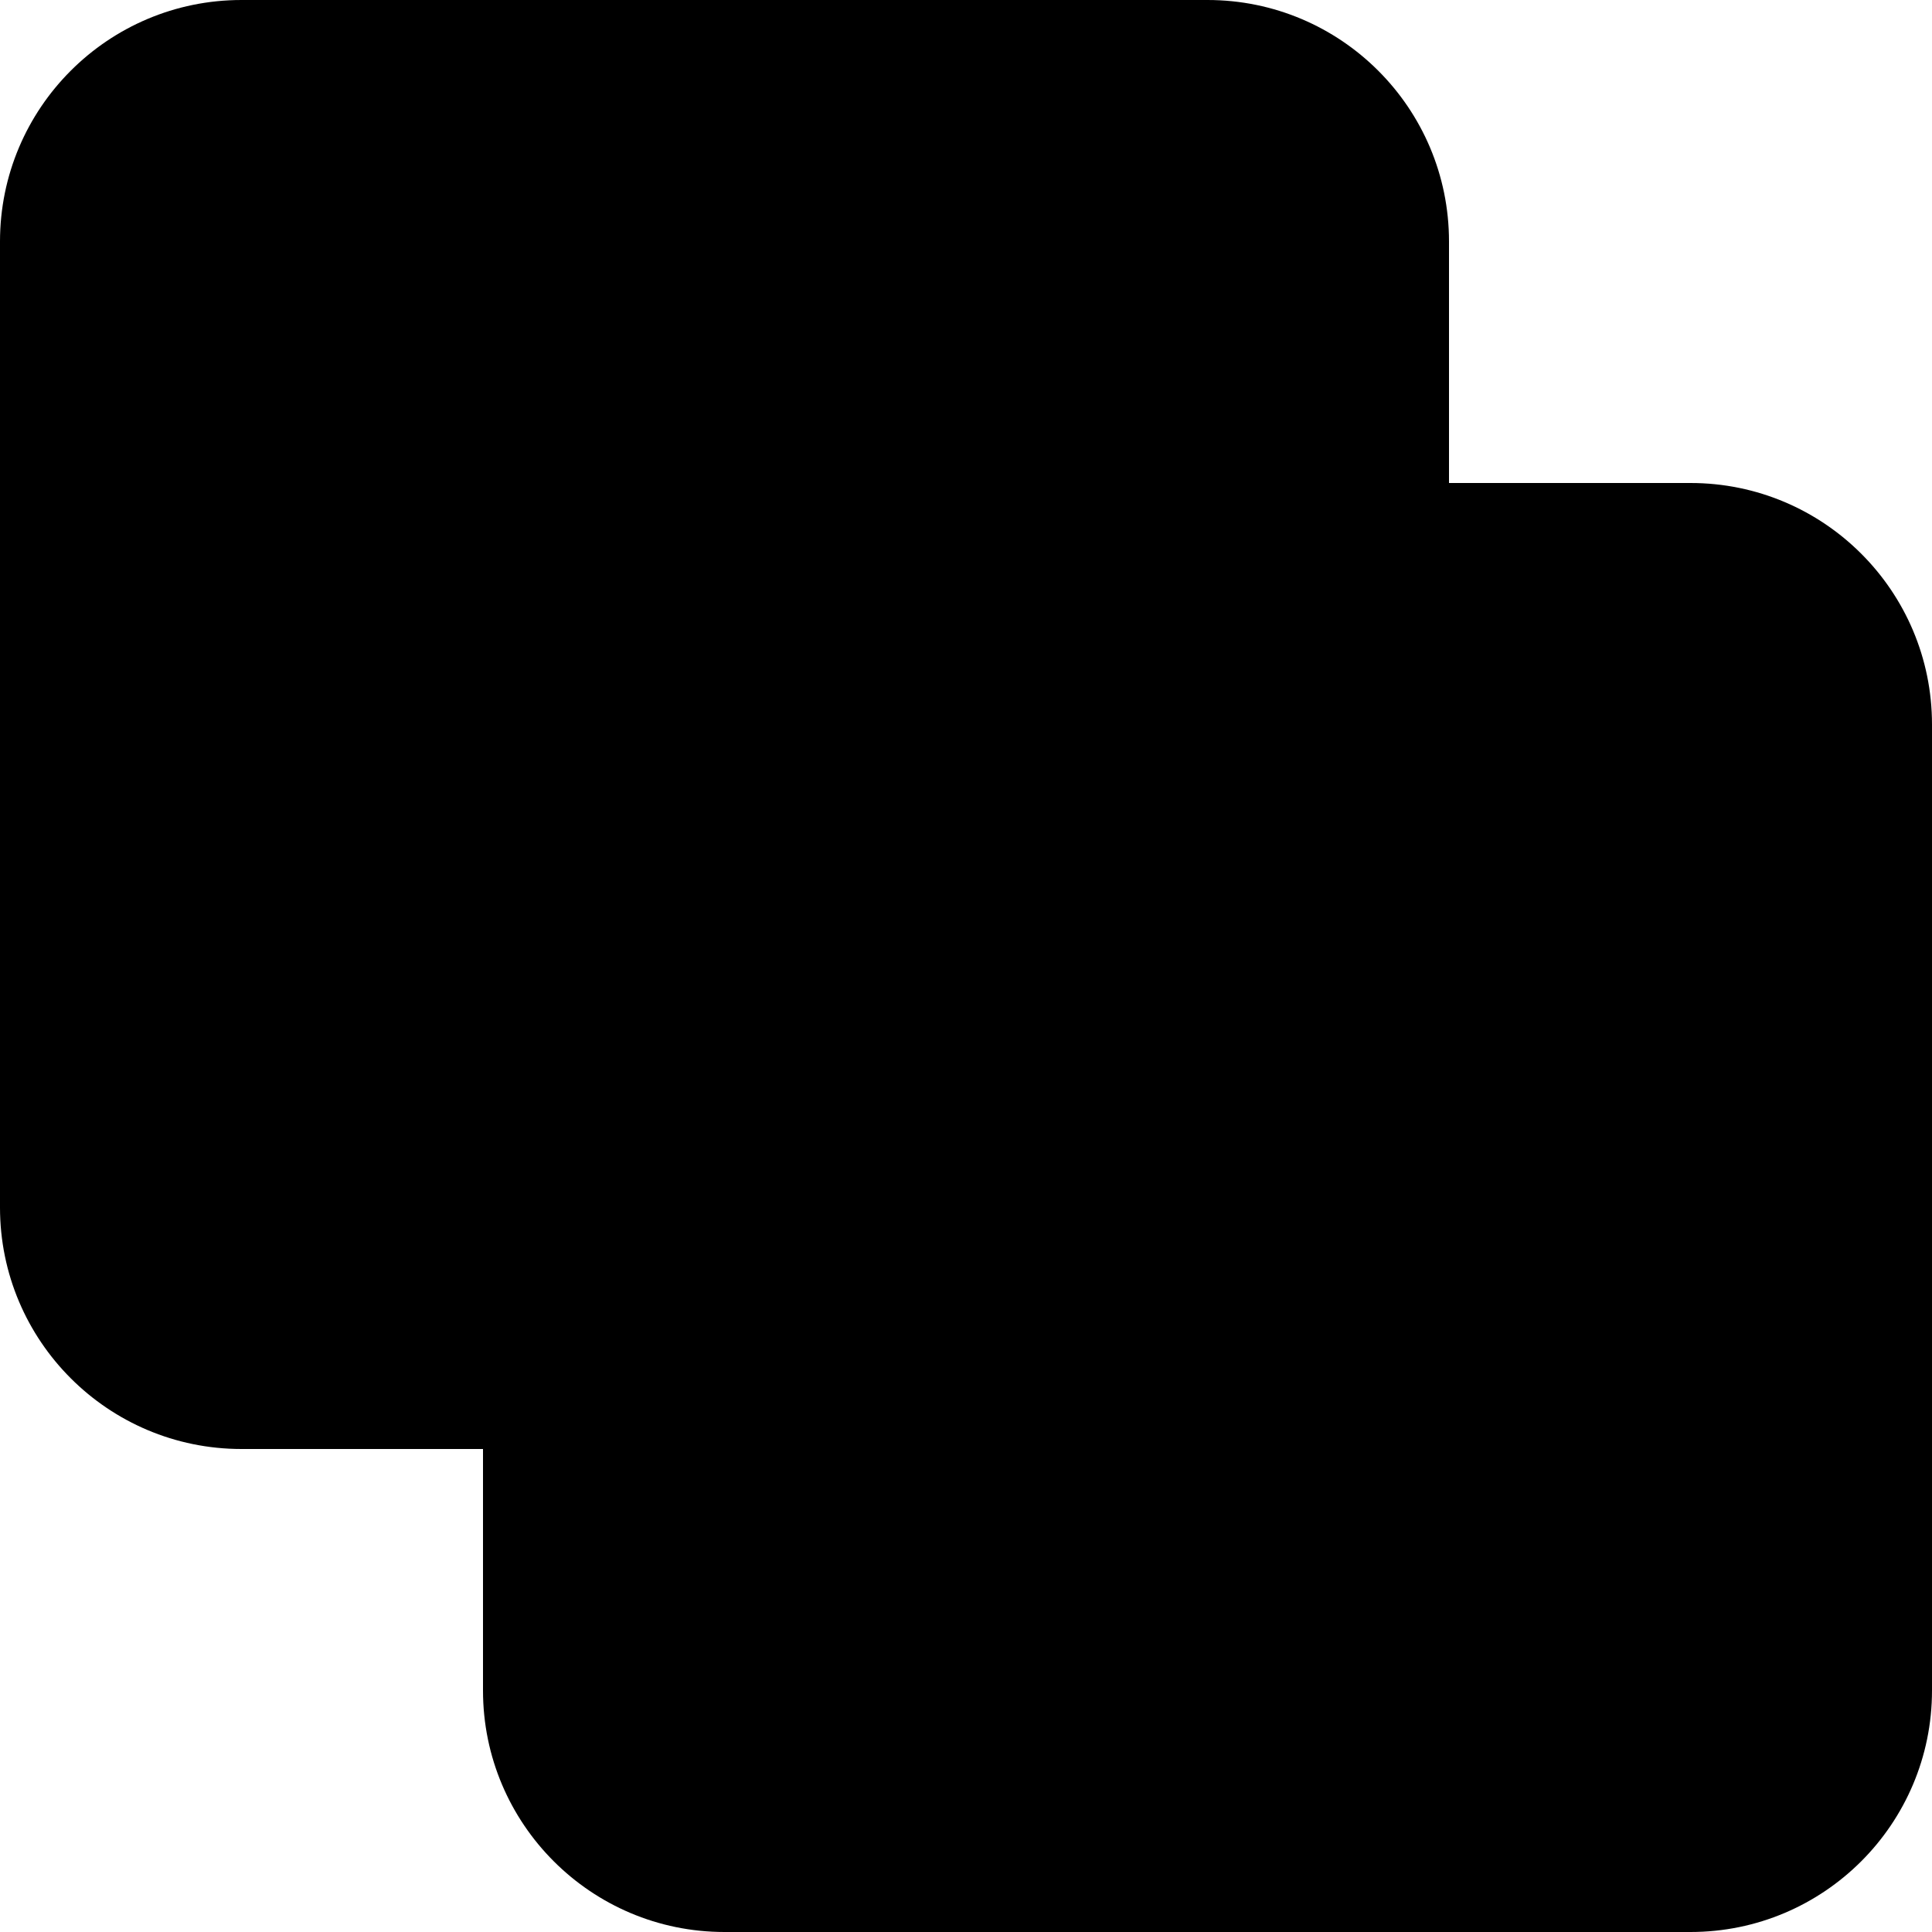
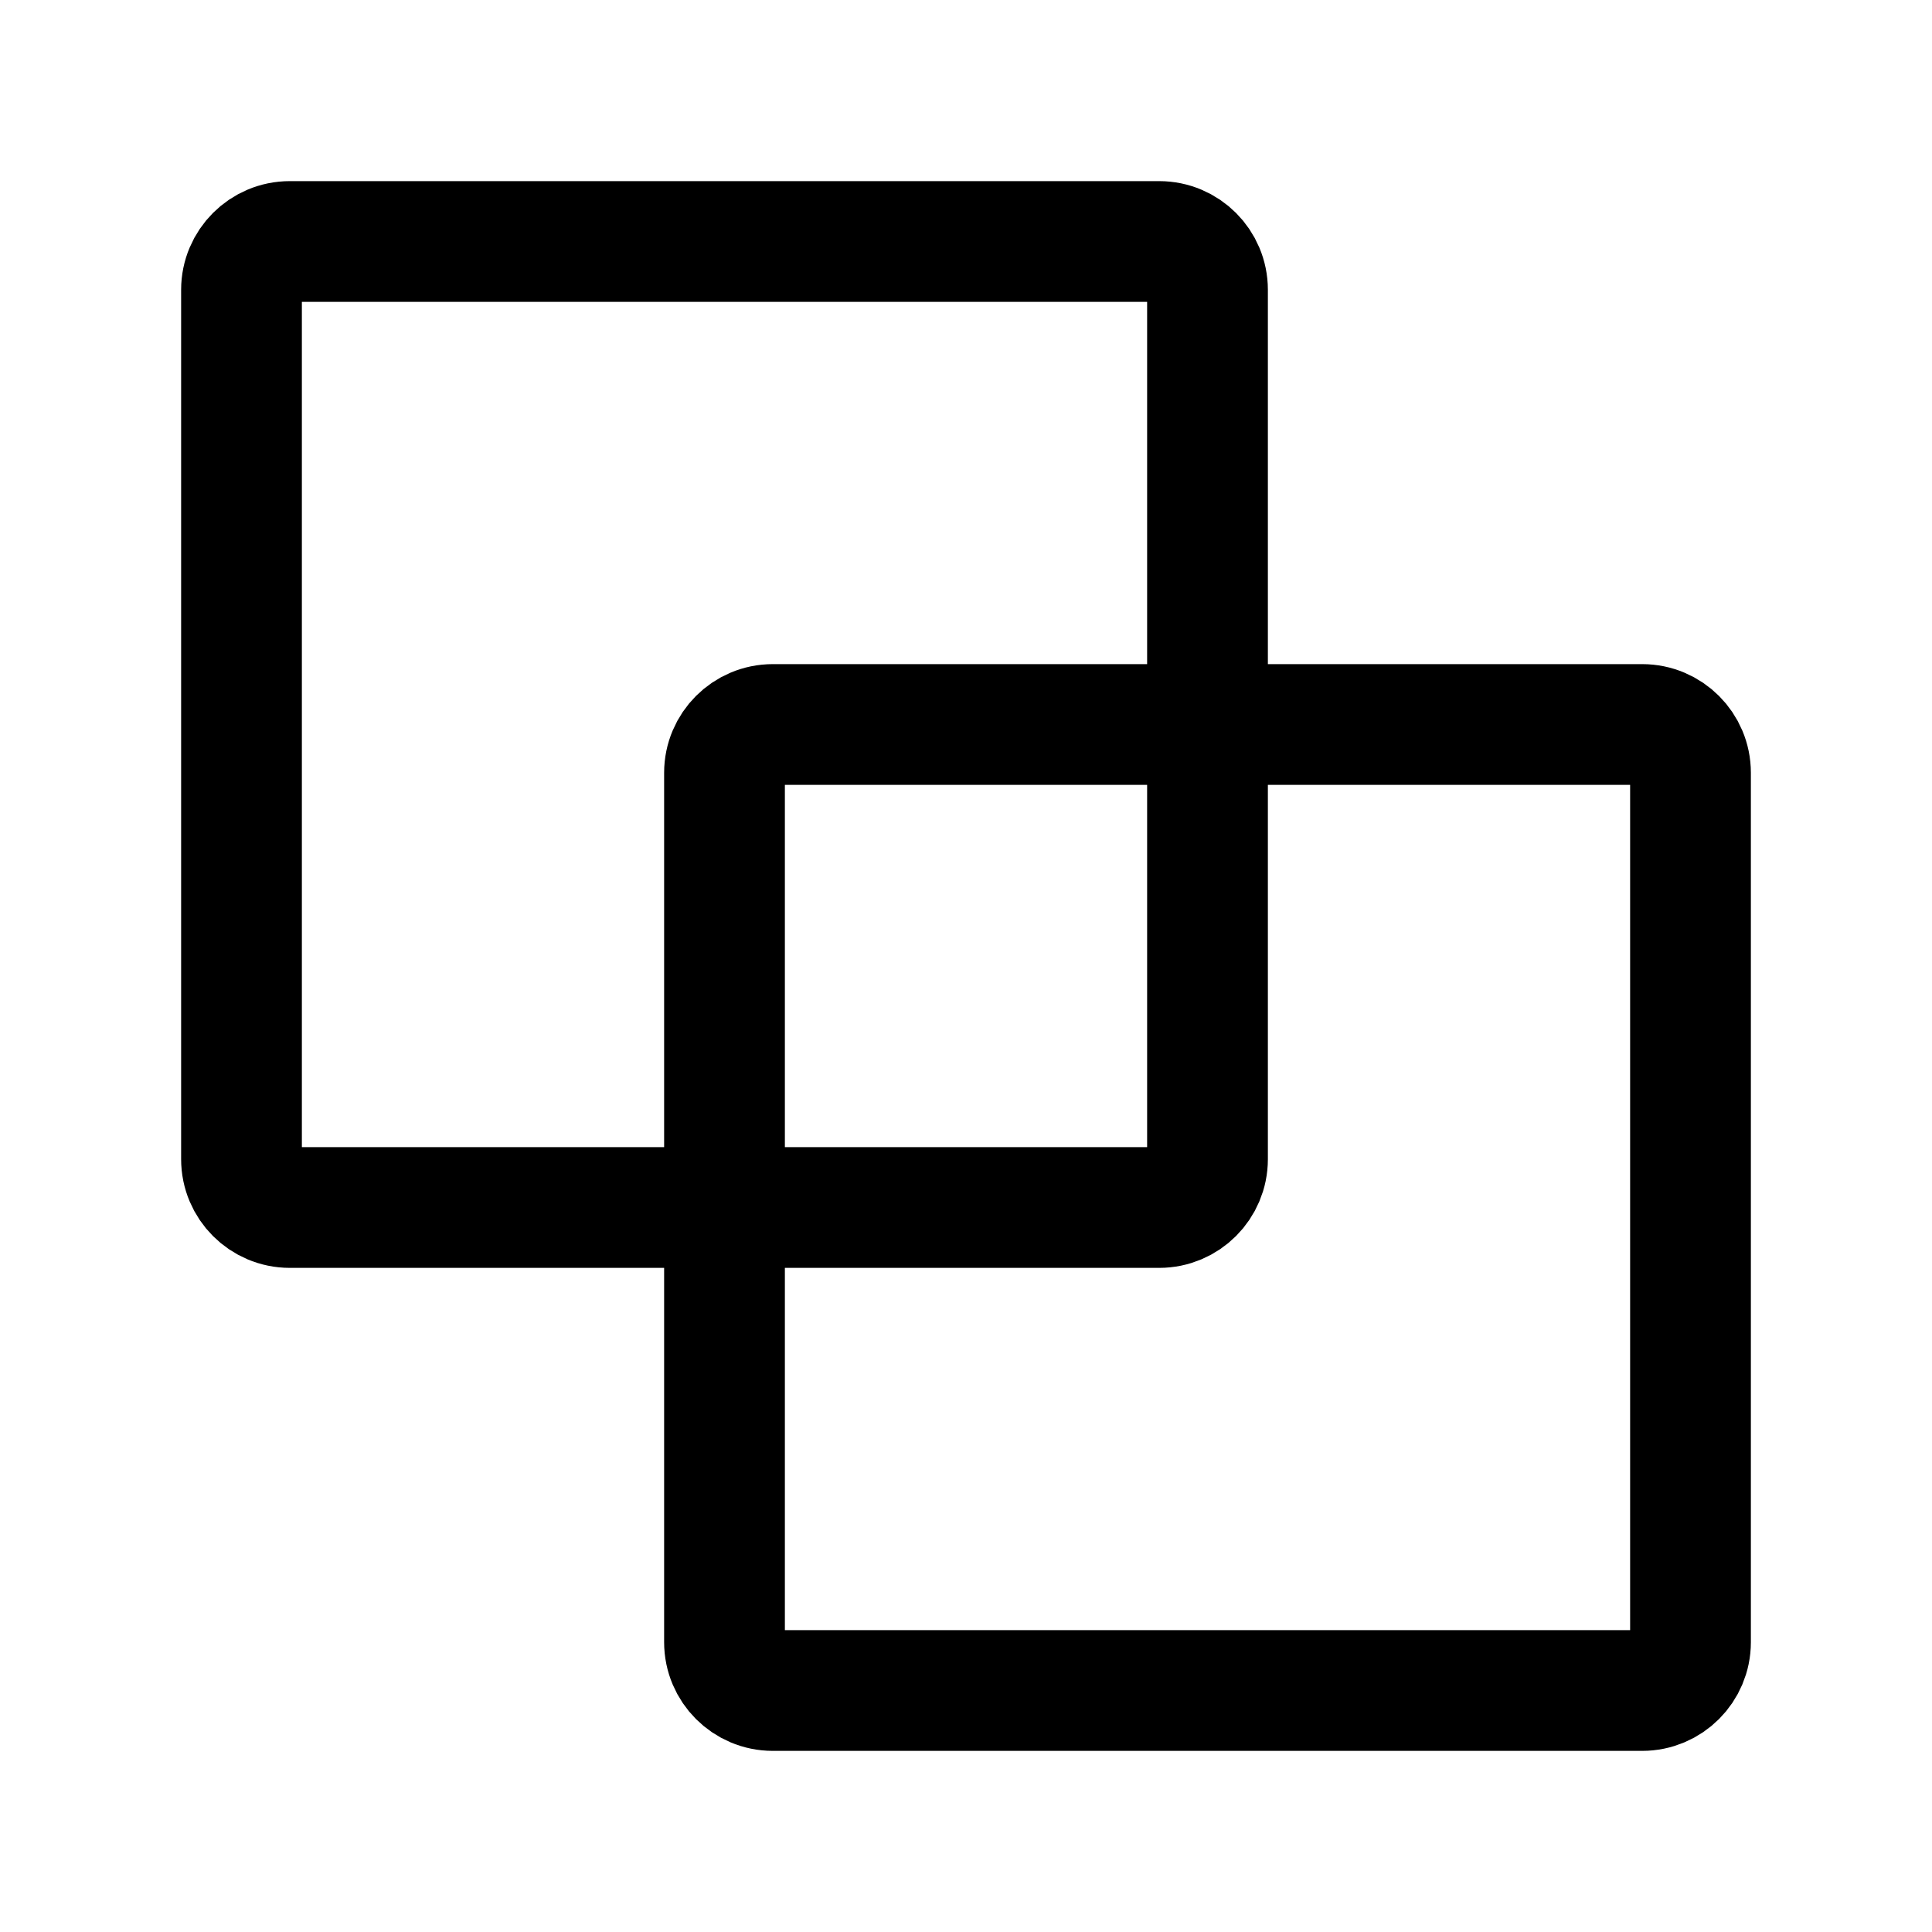
- <svg xmlns="http://www.w3.org/2000/svg" width="16" height="16" fill="currentColor" class="bi bi-union" viewBox="0 0 16 16">
-   <path d="M0 2a2 2 0 0 1 2-2h8a2 2 0 0 1 2 2v2h2a2 2 0 0 1 2 2v8a2 2 0 0 1-2 2H6a2 2 0 0 1-2-2v-2H2a2 2 0 0 1-2-2V2z" />
+ <svg xmlns="http://www.w3.org/2000/svg" width="800px" height="800px" viewBox="0 0 24 24" fill="none">
+   <path d="M21 9.6V20.4C21 20.731 20.731 21 20.4 21H9.6C9.269 21 9 20.731 9 20.4V9.6C9 9.269 9.269 9 9.6 9H20.4C20.731 9 21 9.269 21 9.6Z" stroke="#000000" stroke-width="1.5" stroke-linecap="round" stroke-linejoin="round" />
+   <path d="M15 3.6V14.4C15 14.731 14.731 15 14.4 15H3.6C3.269 15 3 14.731 3 14.4V3.6C3 3.269 3.269 3 3.6 3H14.4C14.731 3 15 3.269 15 3.6Z" stroke="#000000" stroke-width="1.5" stroke-linecap="round" stroke-linejoin="round" />
</svg>
